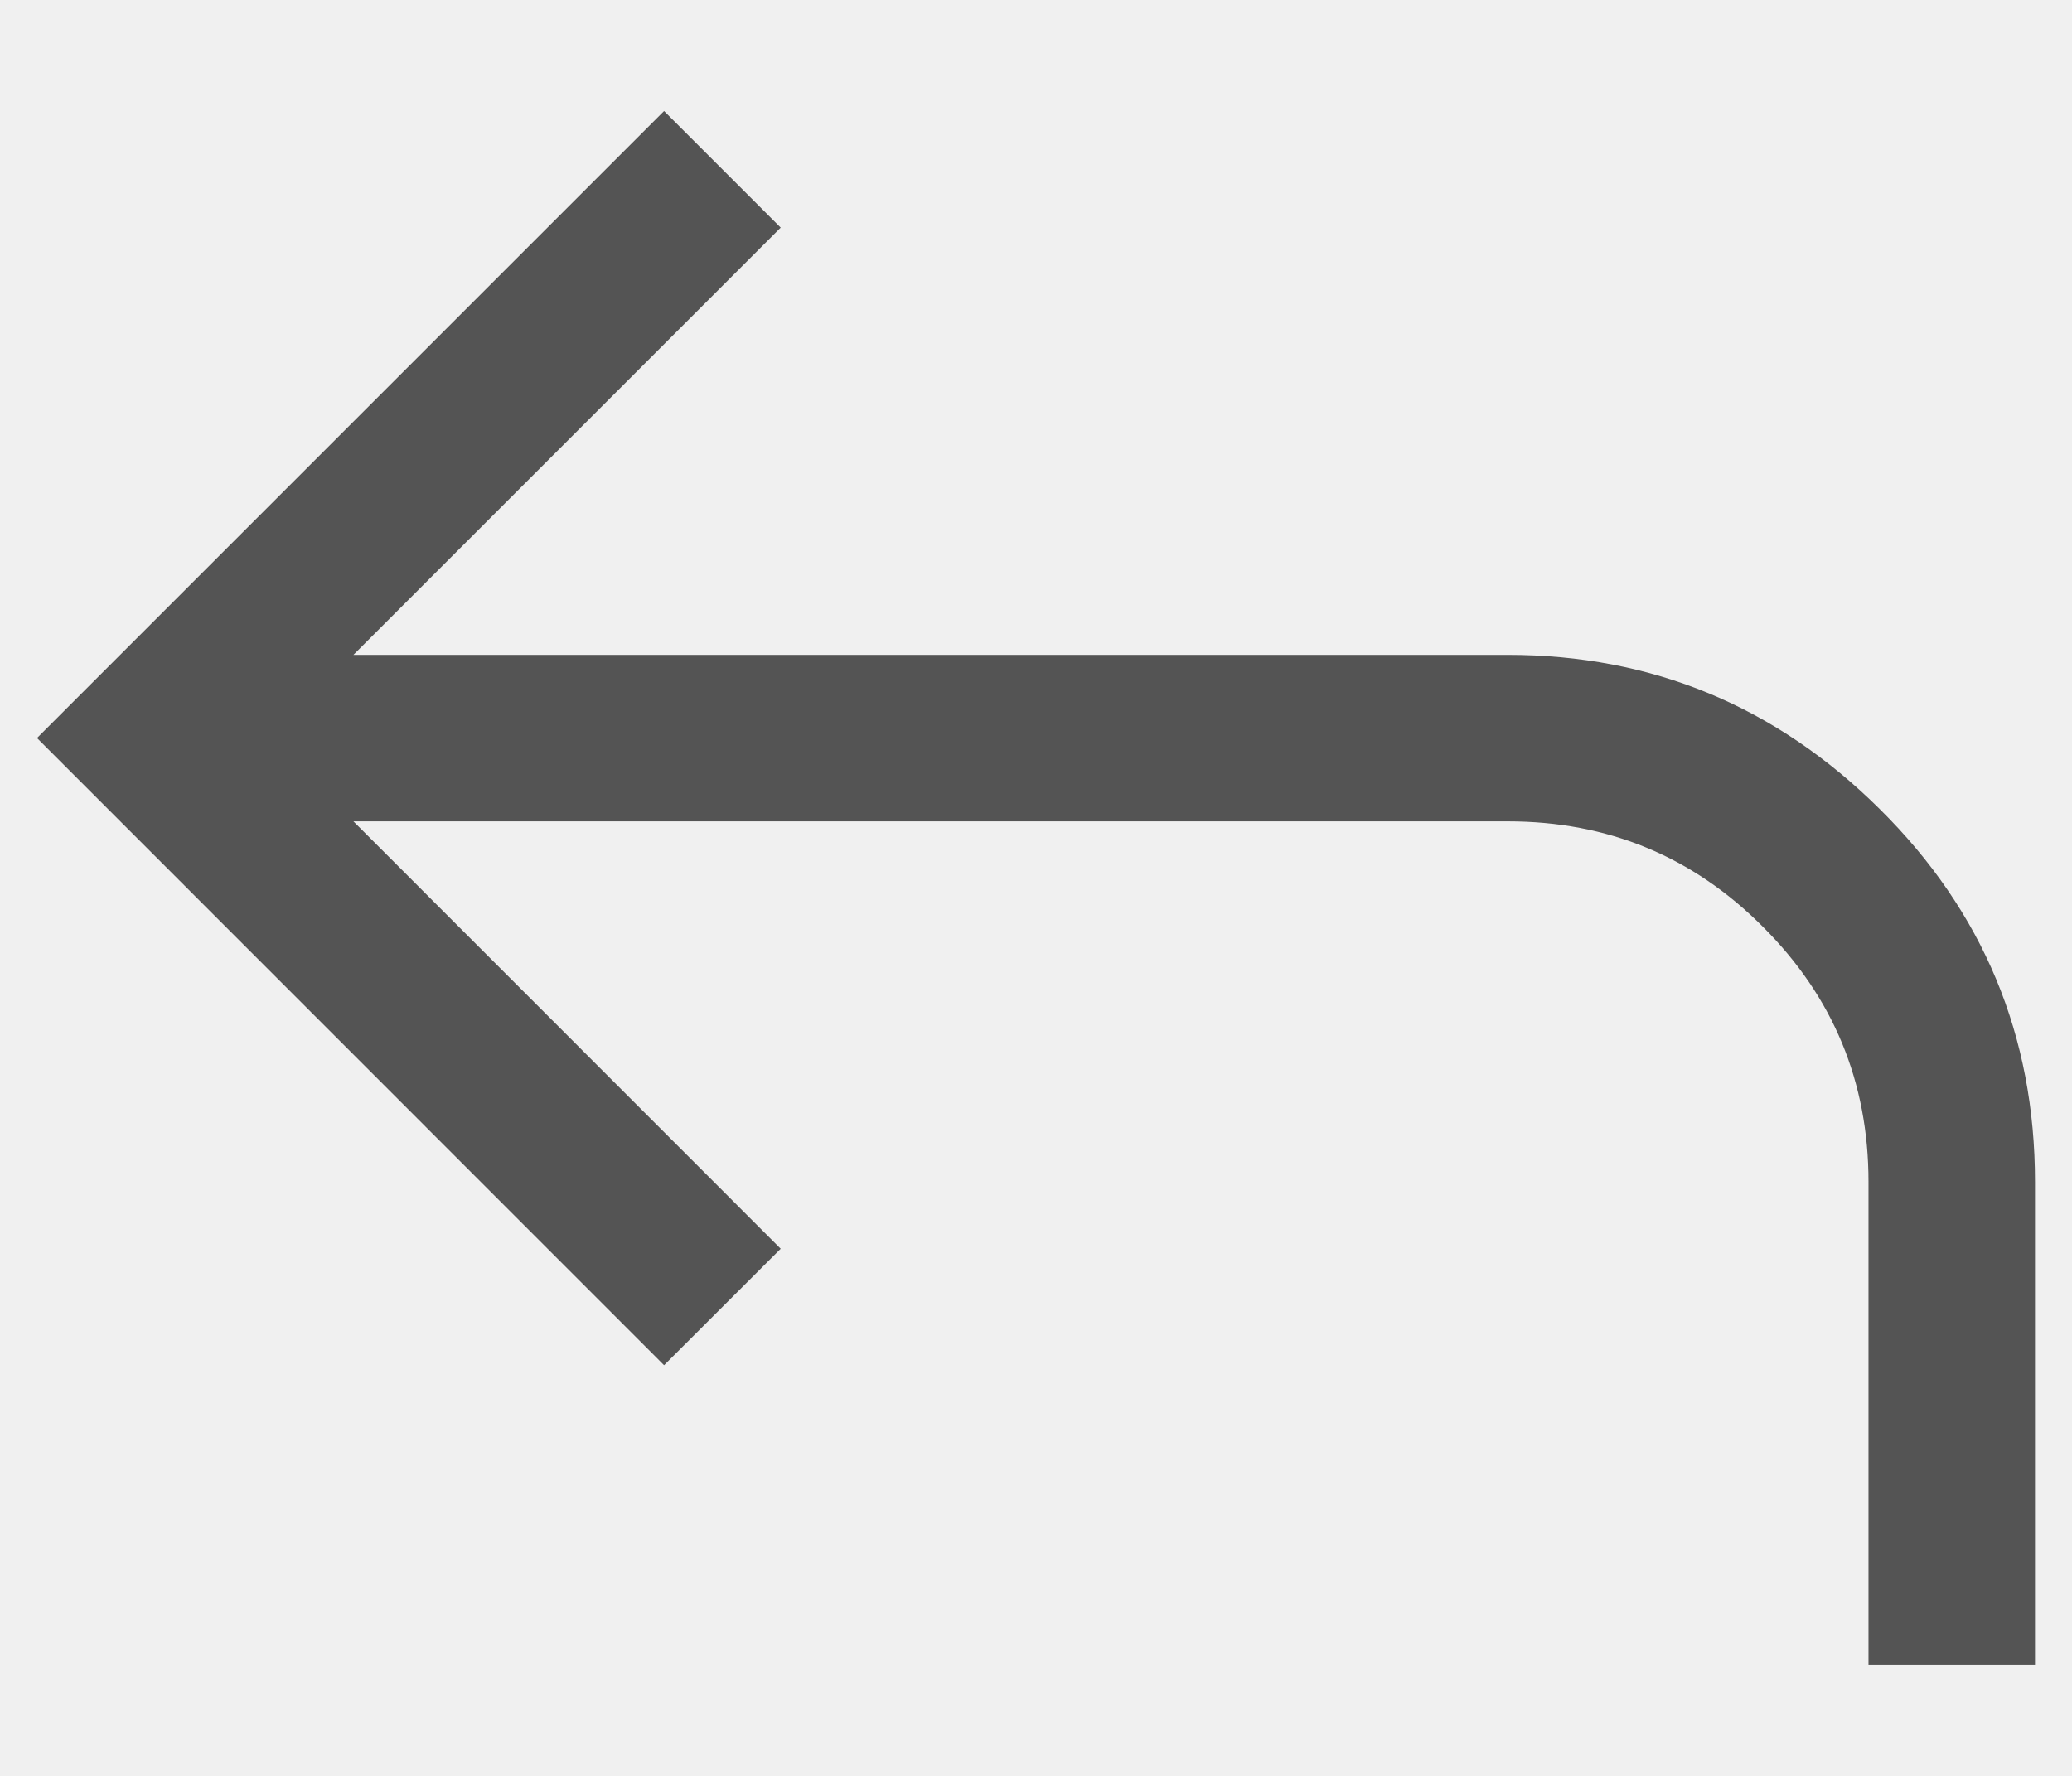
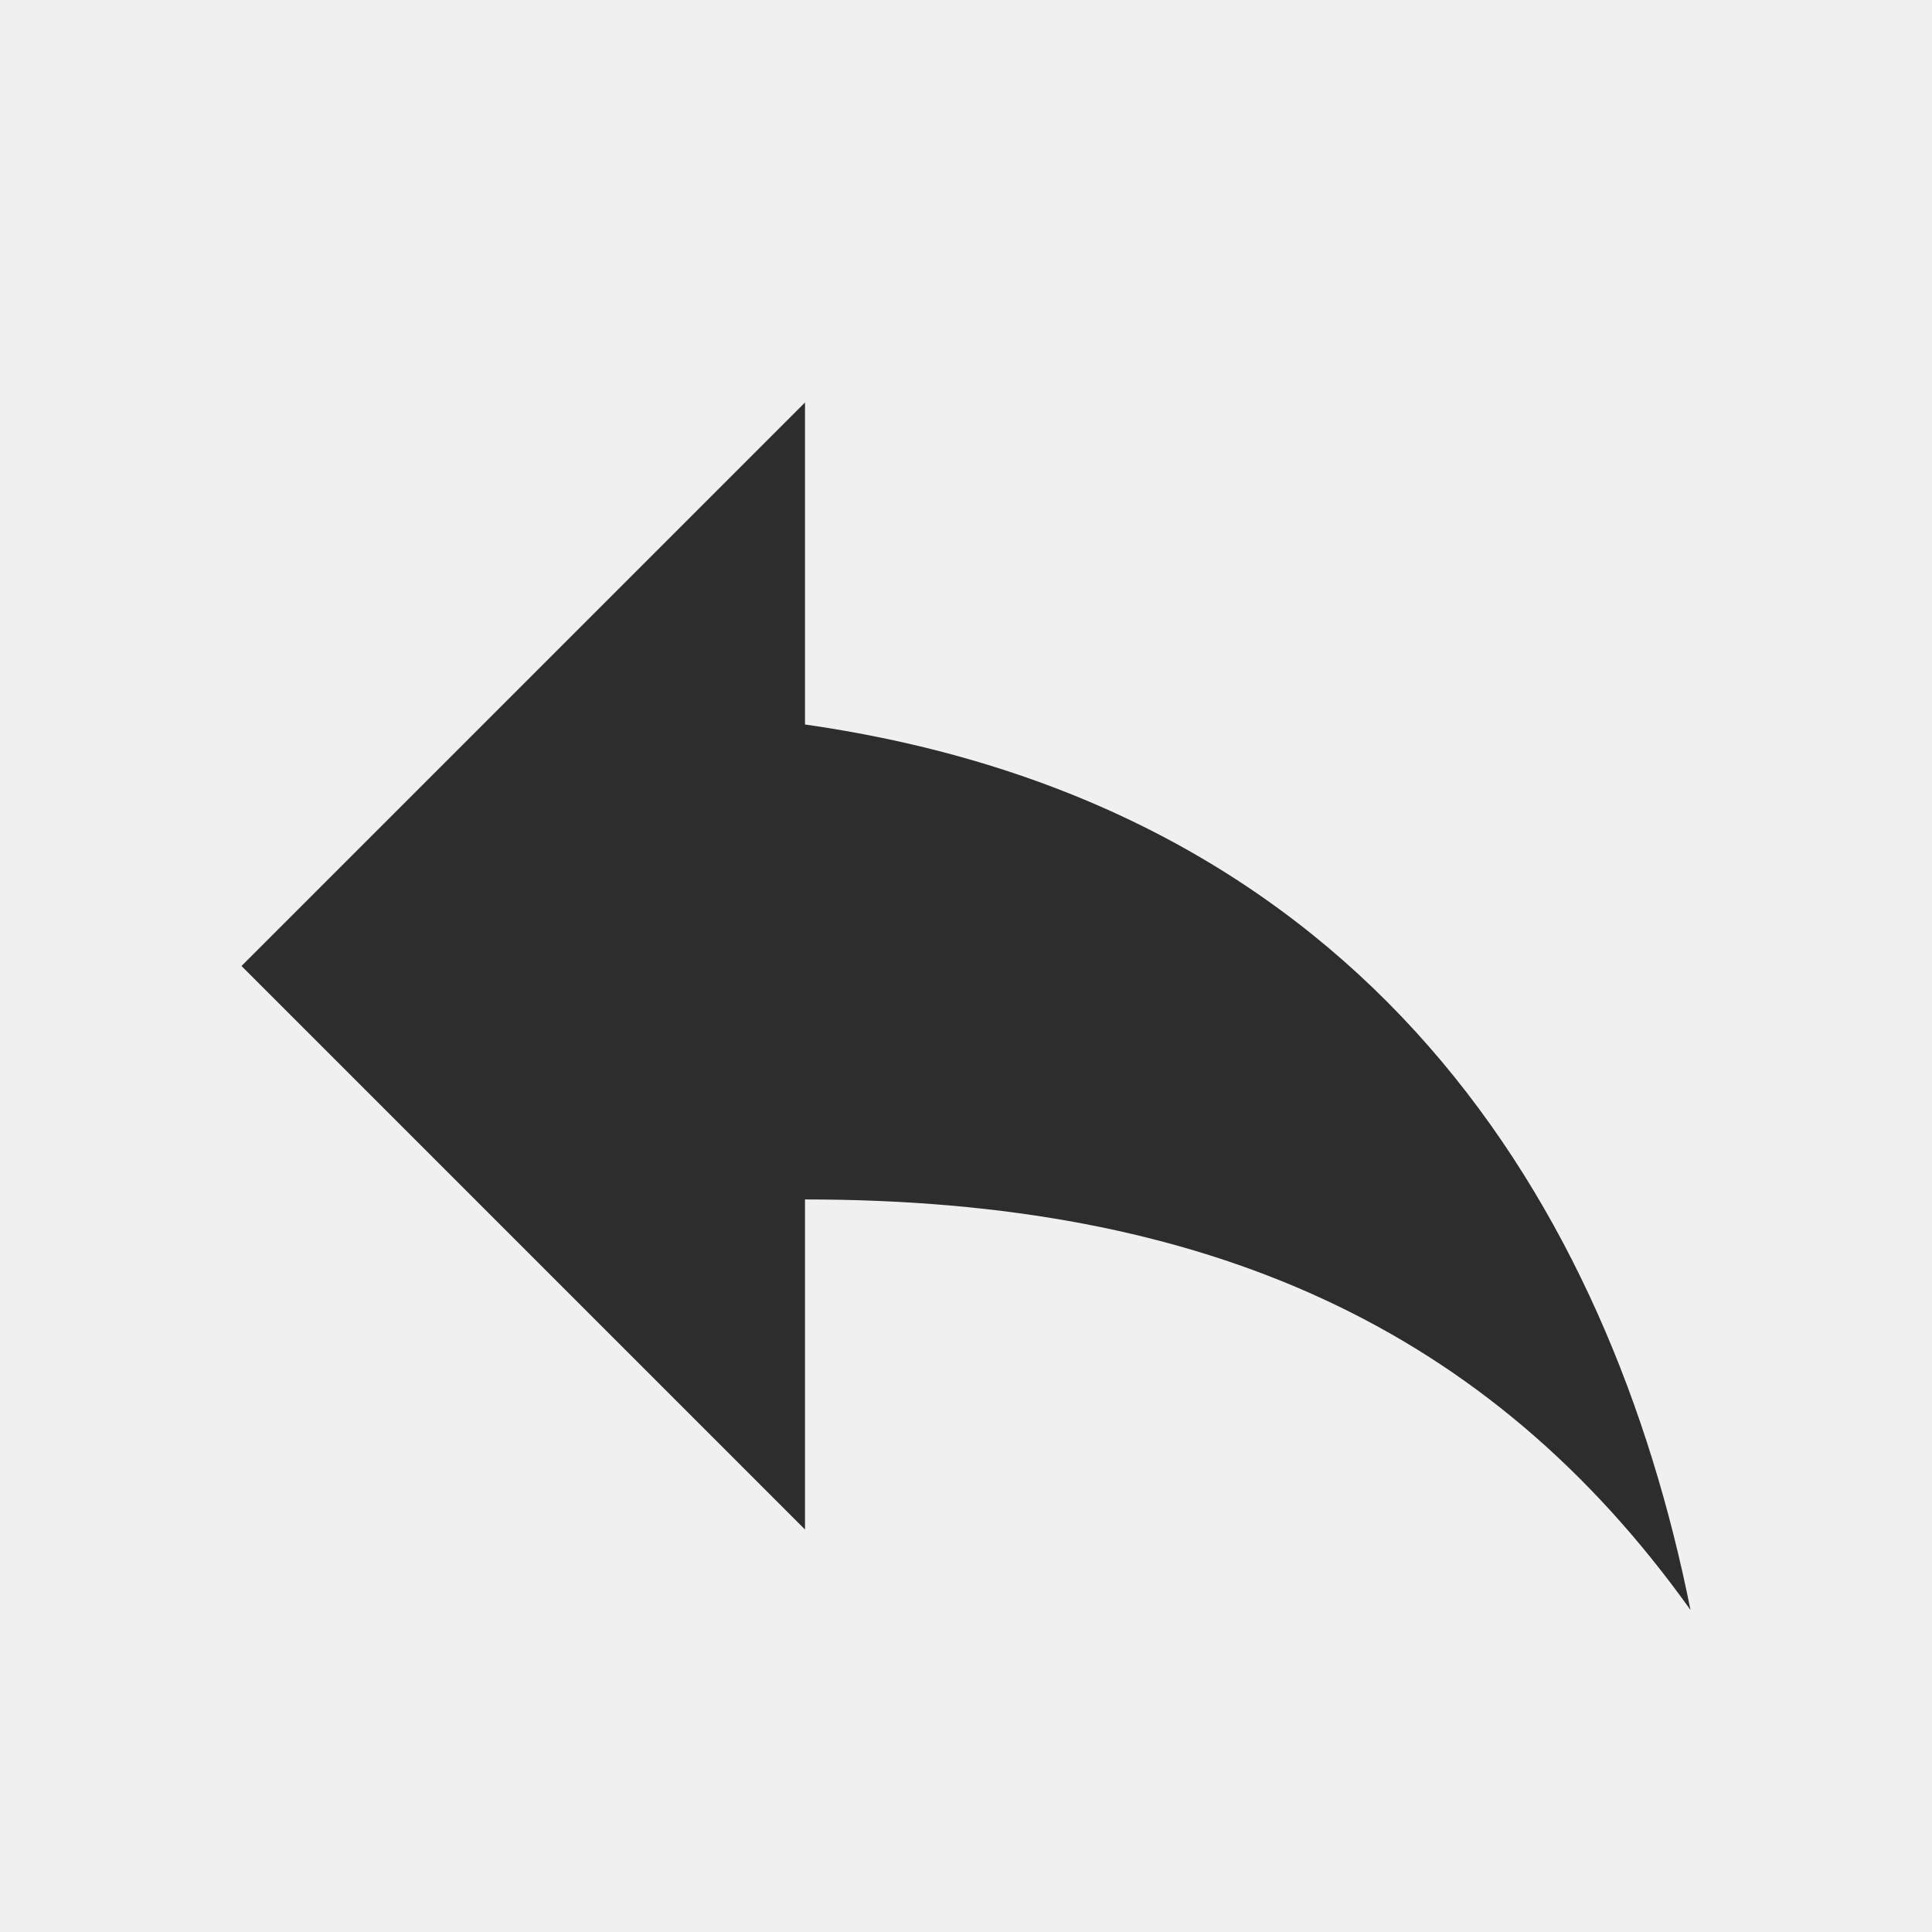
- <svg xmlns="http://www.w3.org/2000/svg" width="14" height="12" viewBox="0 0 14 12" fill="none">
-   <path d="M12.625 11.25V7.987C12.625 7.312 12.387 6.737 11.912 6.263C11.438 5.787 10.863 5.55 10.188 5.55H2.388L5.275 8.438L4.487 9.225L0.25 4.987L4.487 0.75L5.275 1.538L2.388 4.425H10.188C11.162 4.425 12 4.772 12.7 5.466C13.4 6.159 13.75 7 13.75 7.987V11.25H12.625Z" fill="#2D2D2D" fill-opacity="0.8" />
+ <svg xmlns="http://www.w3.org/2000/svg" width="24" height="24" viewBox="0 0 24 24" fill="none">
+   <g clip-path="url(#clip0_1659_1708)">
+     <path d="M10 9V5L3 12L10 19V14.9C15 14.9 18.5 16.5 21 20C20 15 17 10 10 9Z" fill="#2D2D2D" />
+   </g>
+   <defs>
+     <clipPath id="clip0_1659_1708">
+       <rect width="24" height="24" fill="white" />
+     </clipPath>
+   </defs>
</svg>
